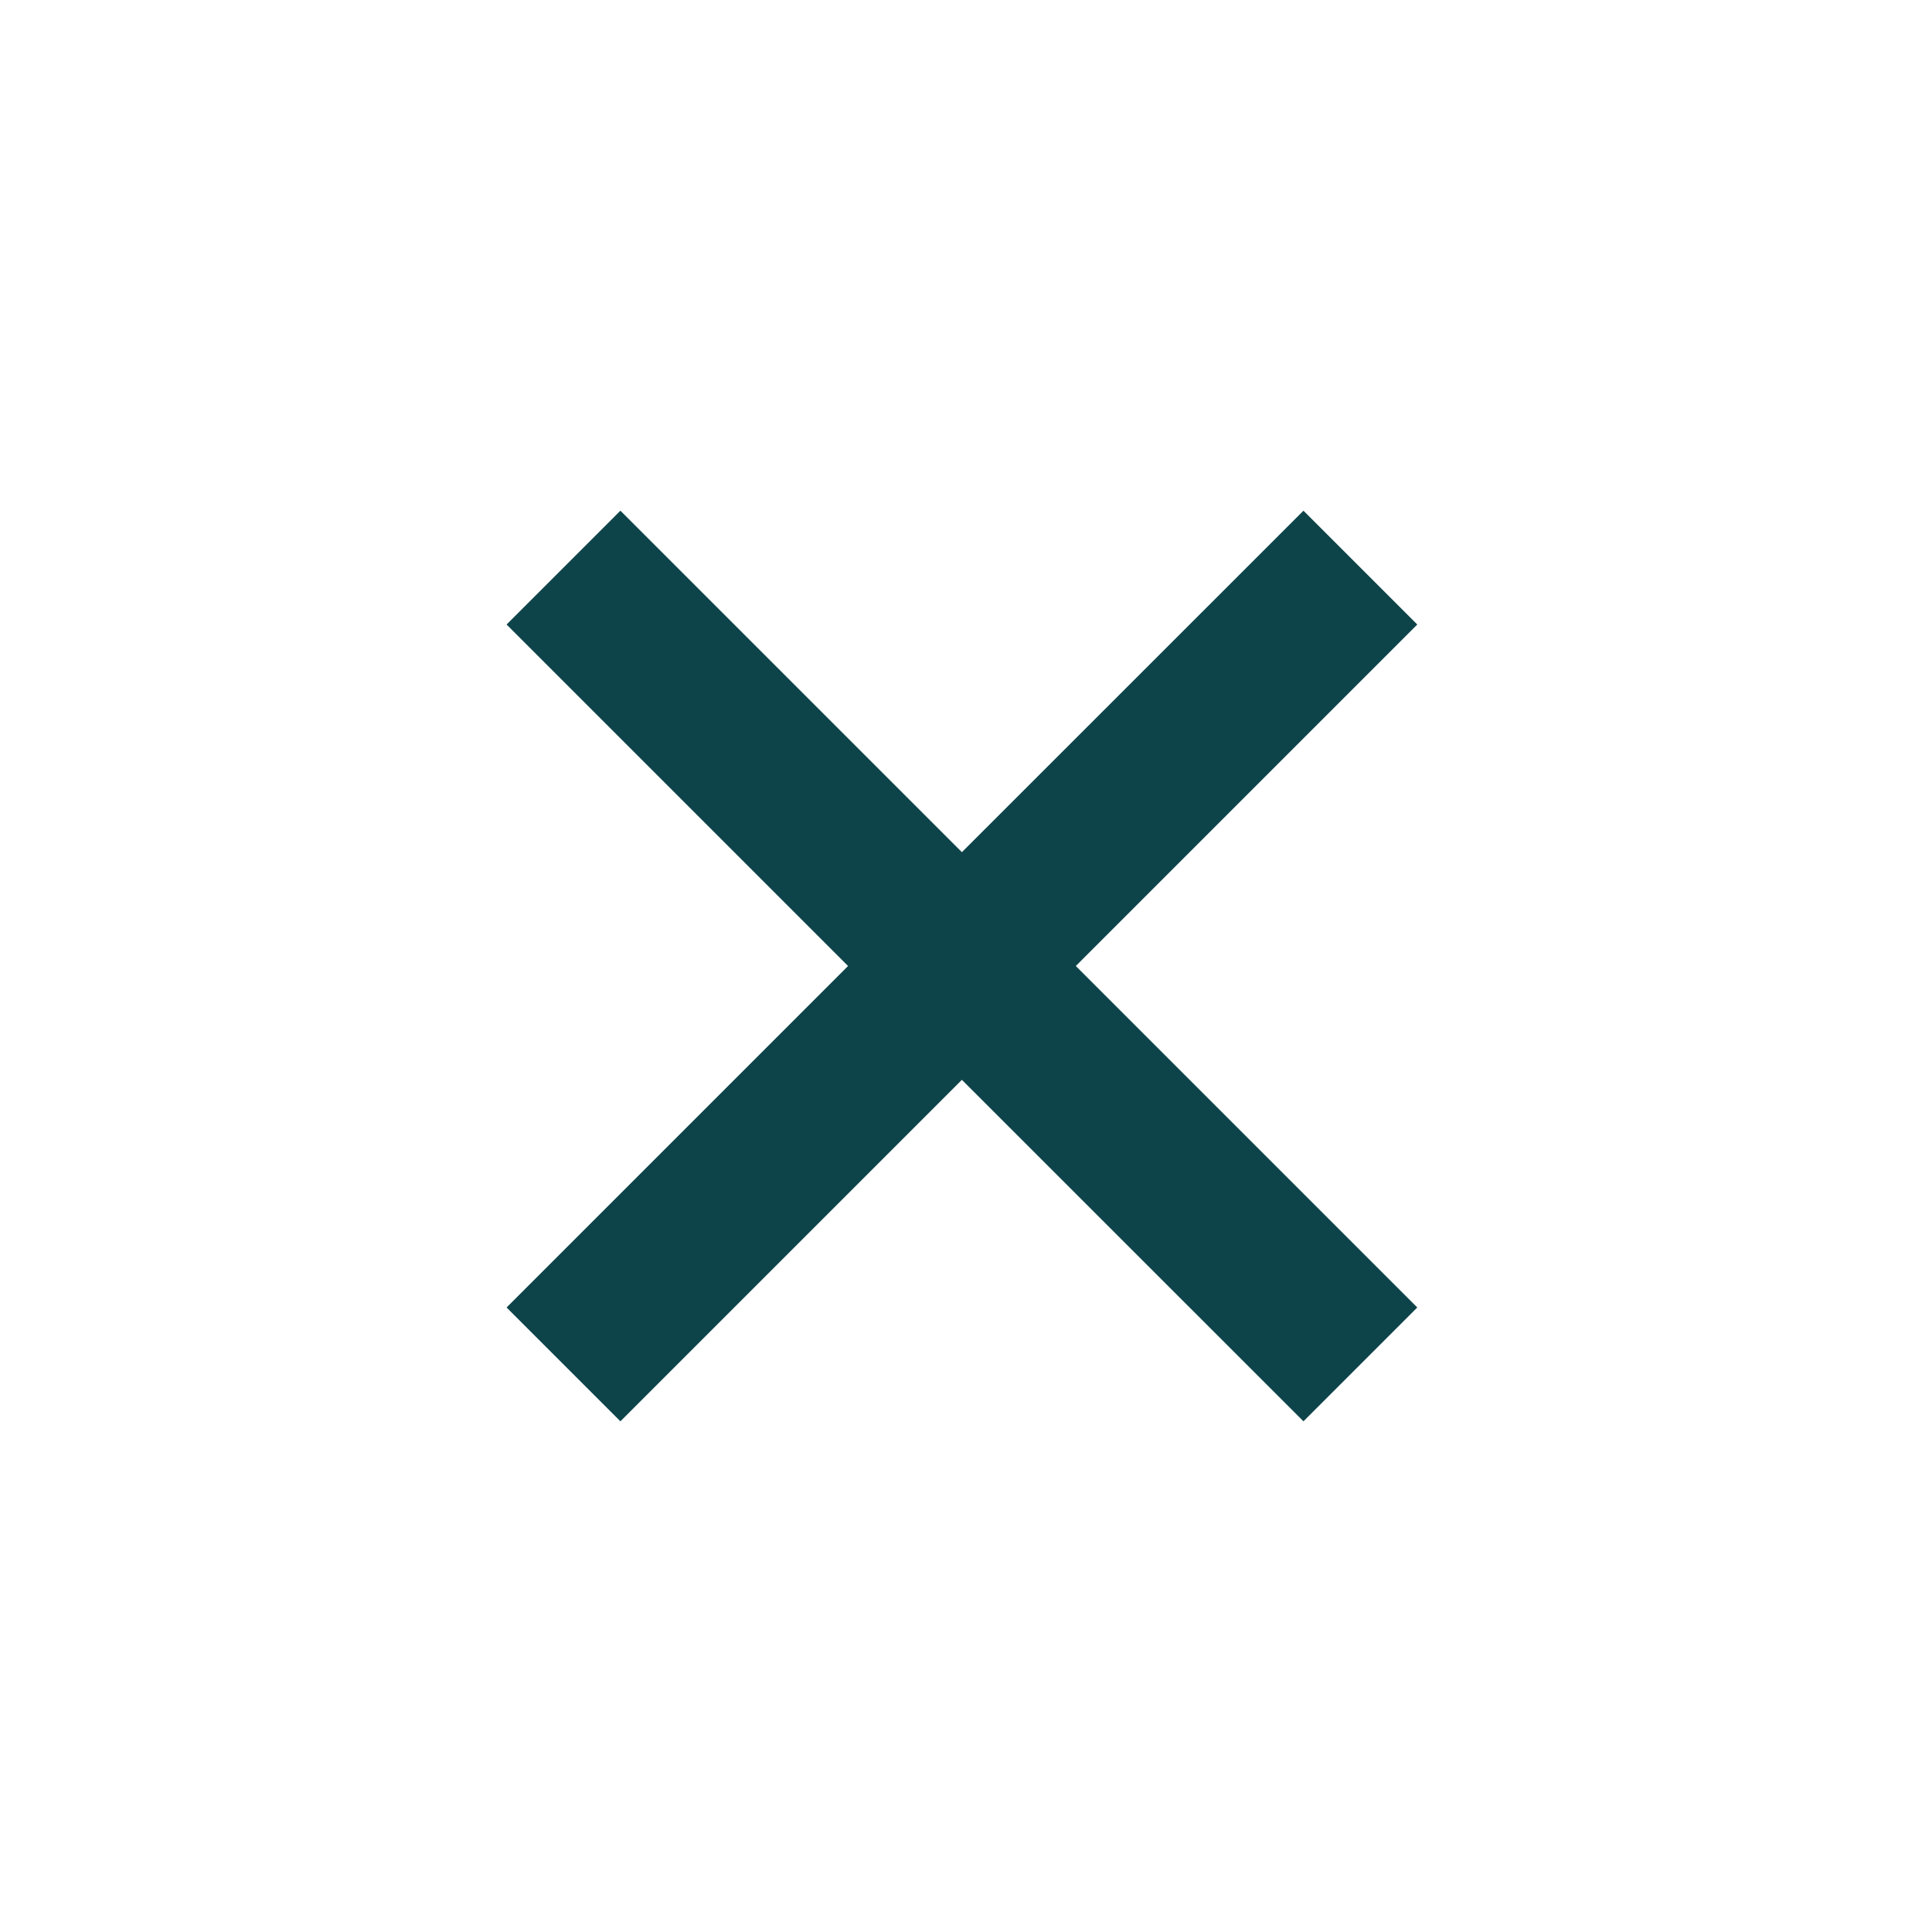
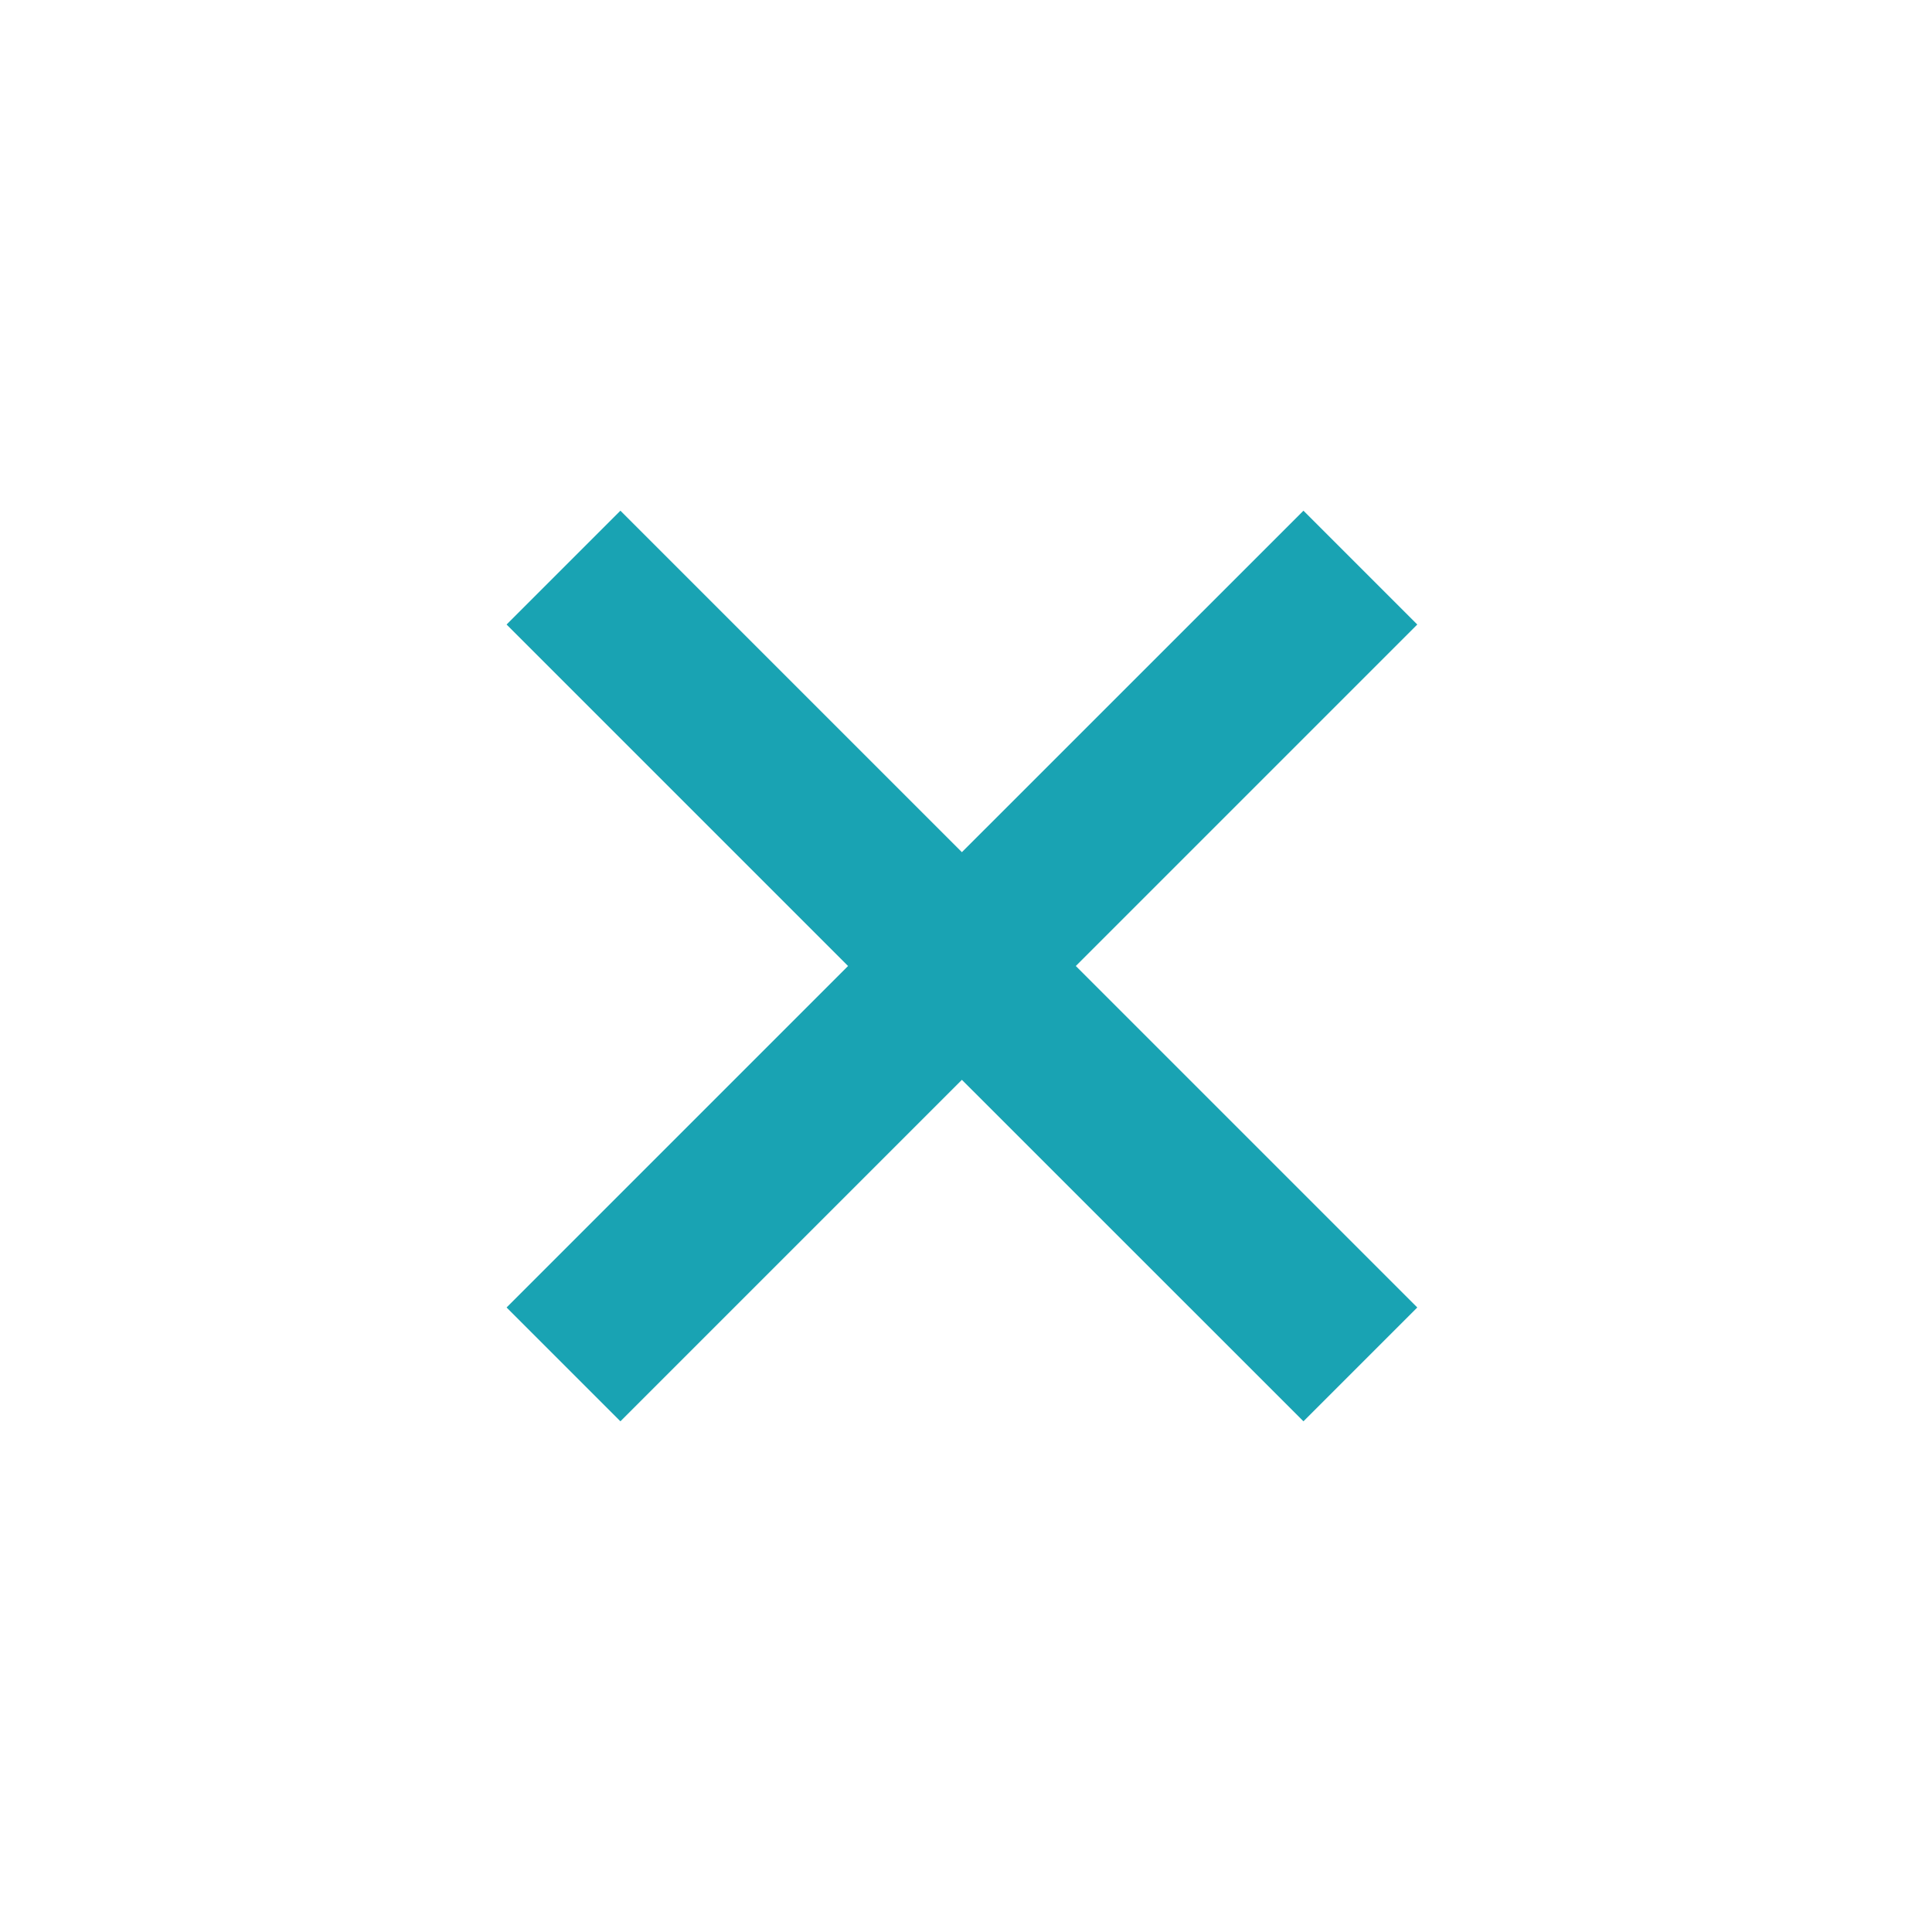
<svg xmlns="http://www.w3.org/2000/svg" width="24" height="24" viewBox="0 0 24 24" fill="none">
-   <path d="M16.192 6.344L11.949 10.586L7.707 6.344L6.293 7.758L10.535 12L6.293 16.242L7.707 17.656L11.949 13.414L16.192 17.656L17.606 16.242L13.364 12L17.606 7.758L16.192 6.344Z" fill=" #0d444a" />
+   <path d="M16.192 6.344L11.949 10.586L7.707 6.344L6.293 7.758L10.535 12L6.293 16.242L7.707 17.656L11.949 13.414L16.192 17.656L17.606 16.242L13.364 12L17.606 7.758L16.192 6.344Z" fill="#19a3b3" />
</svg>
